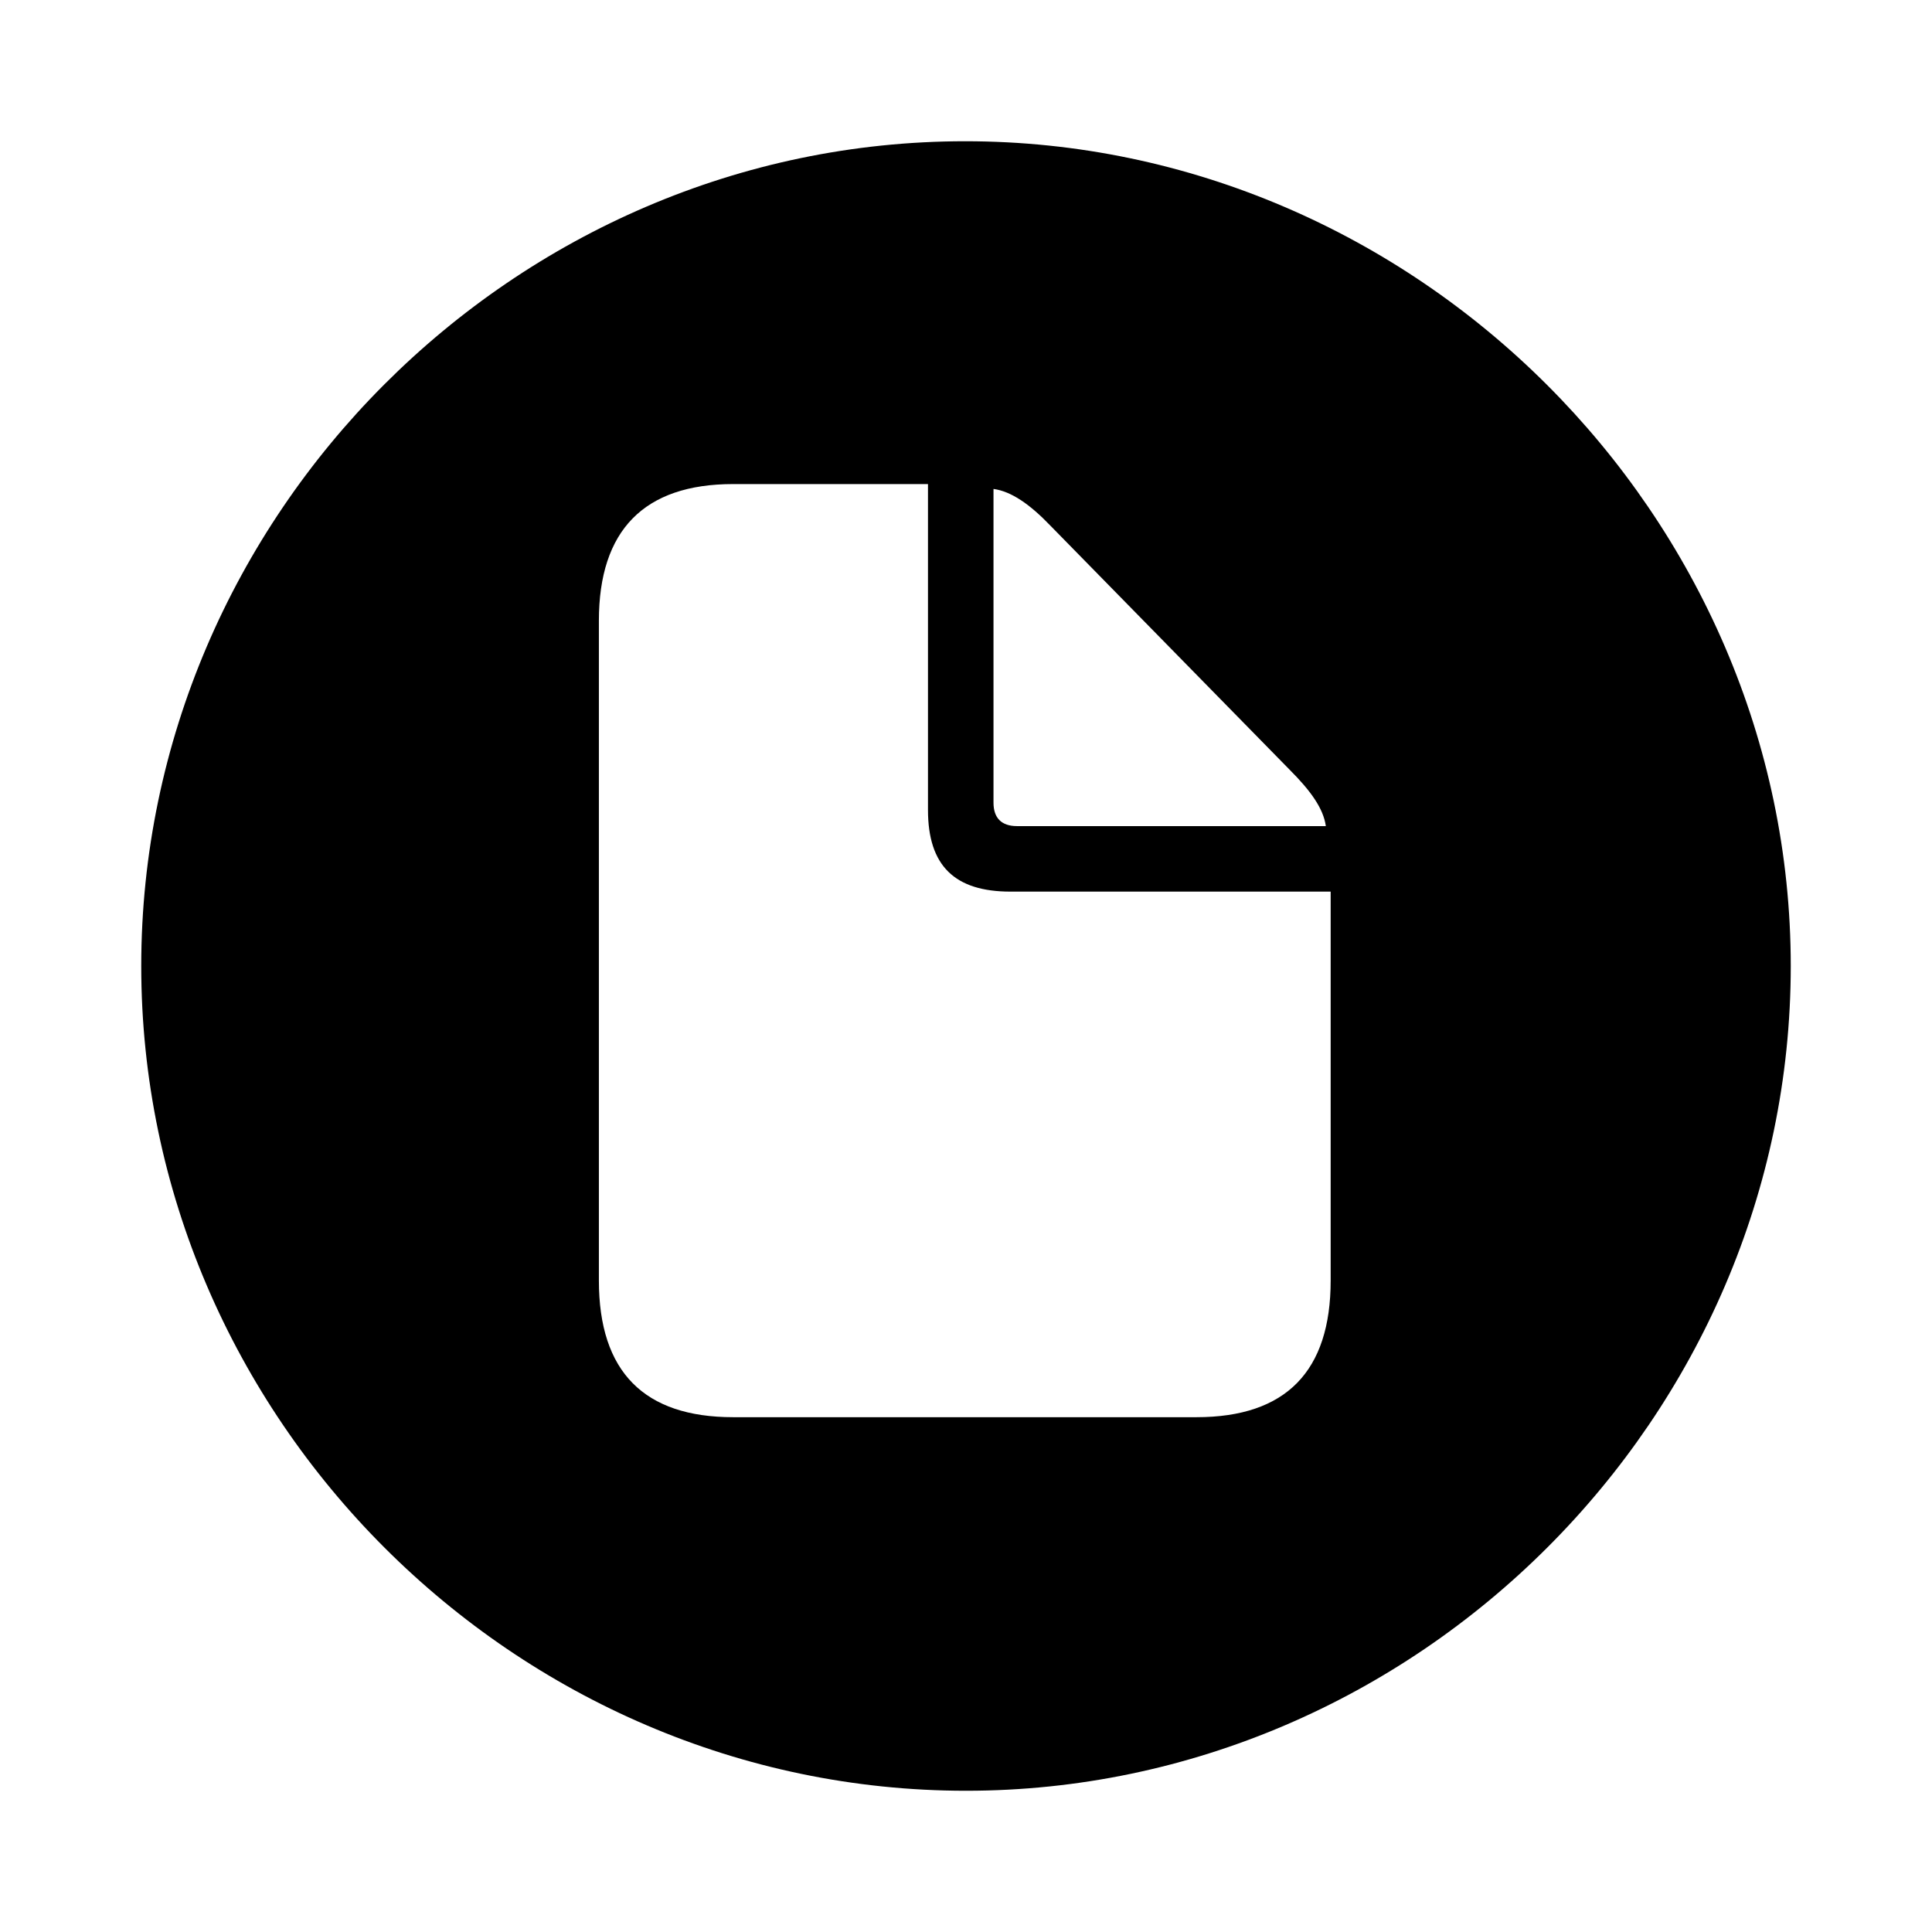
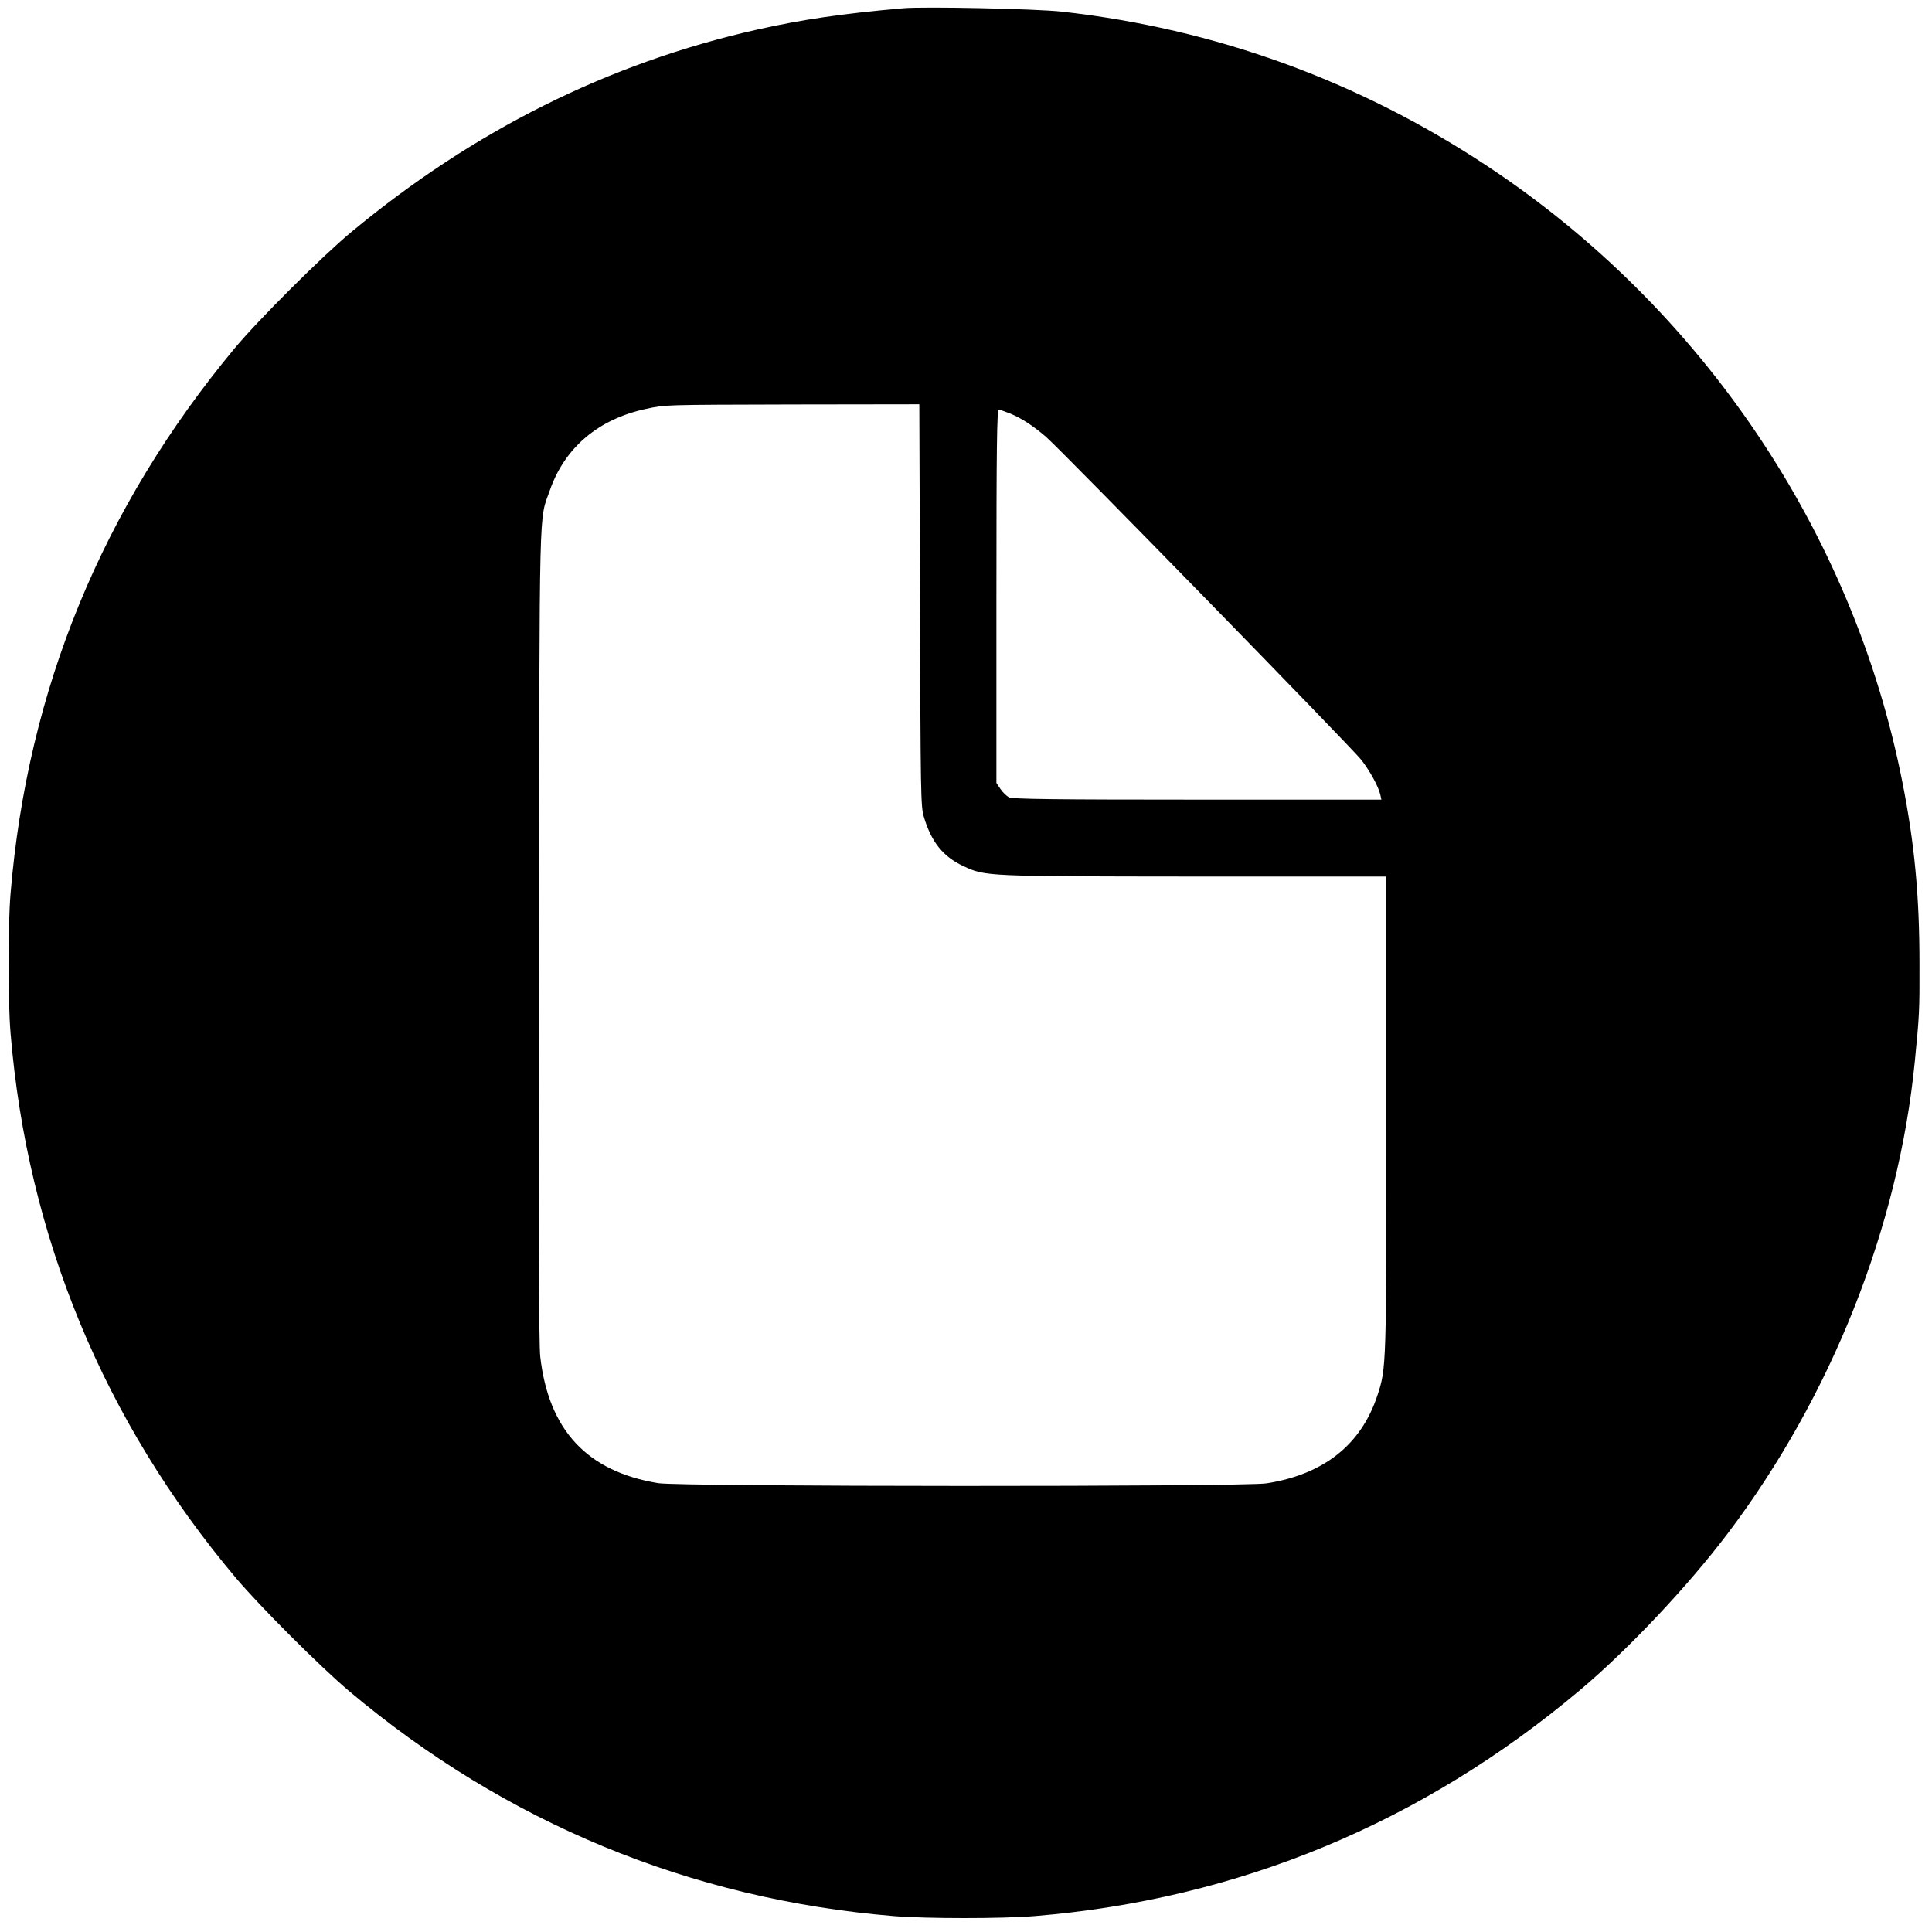
- <svg xmlns="http://www.w3.org/2000/svg" fill="#000000" width="100%" height="100%" viewBox="0 0 56 56">
-   <path d="M 28 51.906 C 41.055 51.906 51.906 41.078 51.906 28 C 51.906 14.945 41.031 4.094 27.977 4.094 C 14.898 4.094 4.094 14.945 4.094 28 C 4.094 41.078 14.922 51.906 28 51.906 Z M 21.25 41.078 C 18.672 41.078 17.359 39.766 17.359 37.117 L 17.359 17.992 C 17.359 15.367 18.672 14.031 21.25 14.031 L 26.898 14.031 L 26.898 23.477 C 26.898 25.094 27.672 25.844 29.289 25.844 L 38.57 25.844 L 38.57 37.117 C 38.57 39.742 37.281 41.078 34.68 41.078 Z M 29.477 23.945 C 29.031 23.945 28.797 23.711 28.797 23.266 L 28.797 14.172 C 29.312 14.242 29.851 14.617 30.437 15.227 L 37.375 22.305 C 37.984 22.914 38.359 23.43 38.43 23.945 Z" />
+ <svg xmlns="http://www.w3.org/2000/svg" version="1.0" width="1080pt" height="1080pt" viewBox="0 0 1080 1080" preserveAspectRatio="xMidYMid meet">
+   <g transform="translate(0,1080) scale(0.1,-0.1)" fill="#000000" stroke="none">
+     <path d="M5050 10754 c-342 -30 -567 -63 -820 -120 -829 -187 -1580 -562 -2265 -1130 -164 -136 -519 -490 -655 -653 -740 -892 -1156 -1905 -1251 -3046 -15 -180 -15 -600 0 -780 94 -1137 521 -2168 1259 -3045 135 -160 471 -496 632 -632 875 -737 1909 -1165 3045 -1259 180 -15 610 -15 790 0 1138 94 2164 520 3047 1263 270 227 604 582 827 877 579 767 954 1712 1045 2638 25 255 27 281 26 542 0 381 -27 673 -96 1021 -274 1392 -1119 2647 -2319 3441 -721 478 -1524 769 -2380 864 -142 16 -766 29 -885 19z m93 -3336 c3 -1046 4 -1127 21 -1183 42 -142 108 -224 222 -277 123 -57 120 -57 1292 -58 l1072 0 0 -1322 c0 -1418 0 -1426 -50 -1578 -91 -276 -300 -442 -620 -492 -129 -20 -3278 -19 -3400 1 -398 65 -613 296 -660 707 -8 71 -10 733 -7 2364 3 2481 -1 2303 61 2480 83 238 271 397 536 454 113 24 88 23 832 25 l697 1 4 -1122z m507 1069 c62 -26 126 -68 196 -128 89 -77 1717 -1745 1765 -1808 50 -66 93 -145 105 -193 l6 -28 -1028 0 c-803 0 -1034 3 -1054 13 -13 7 -35 28 -47 46 l-23 34 0 1043 c0 829 3 1044 13 1044 6 0 37 -11 67 -23z" />
+   </g>
</svg>
